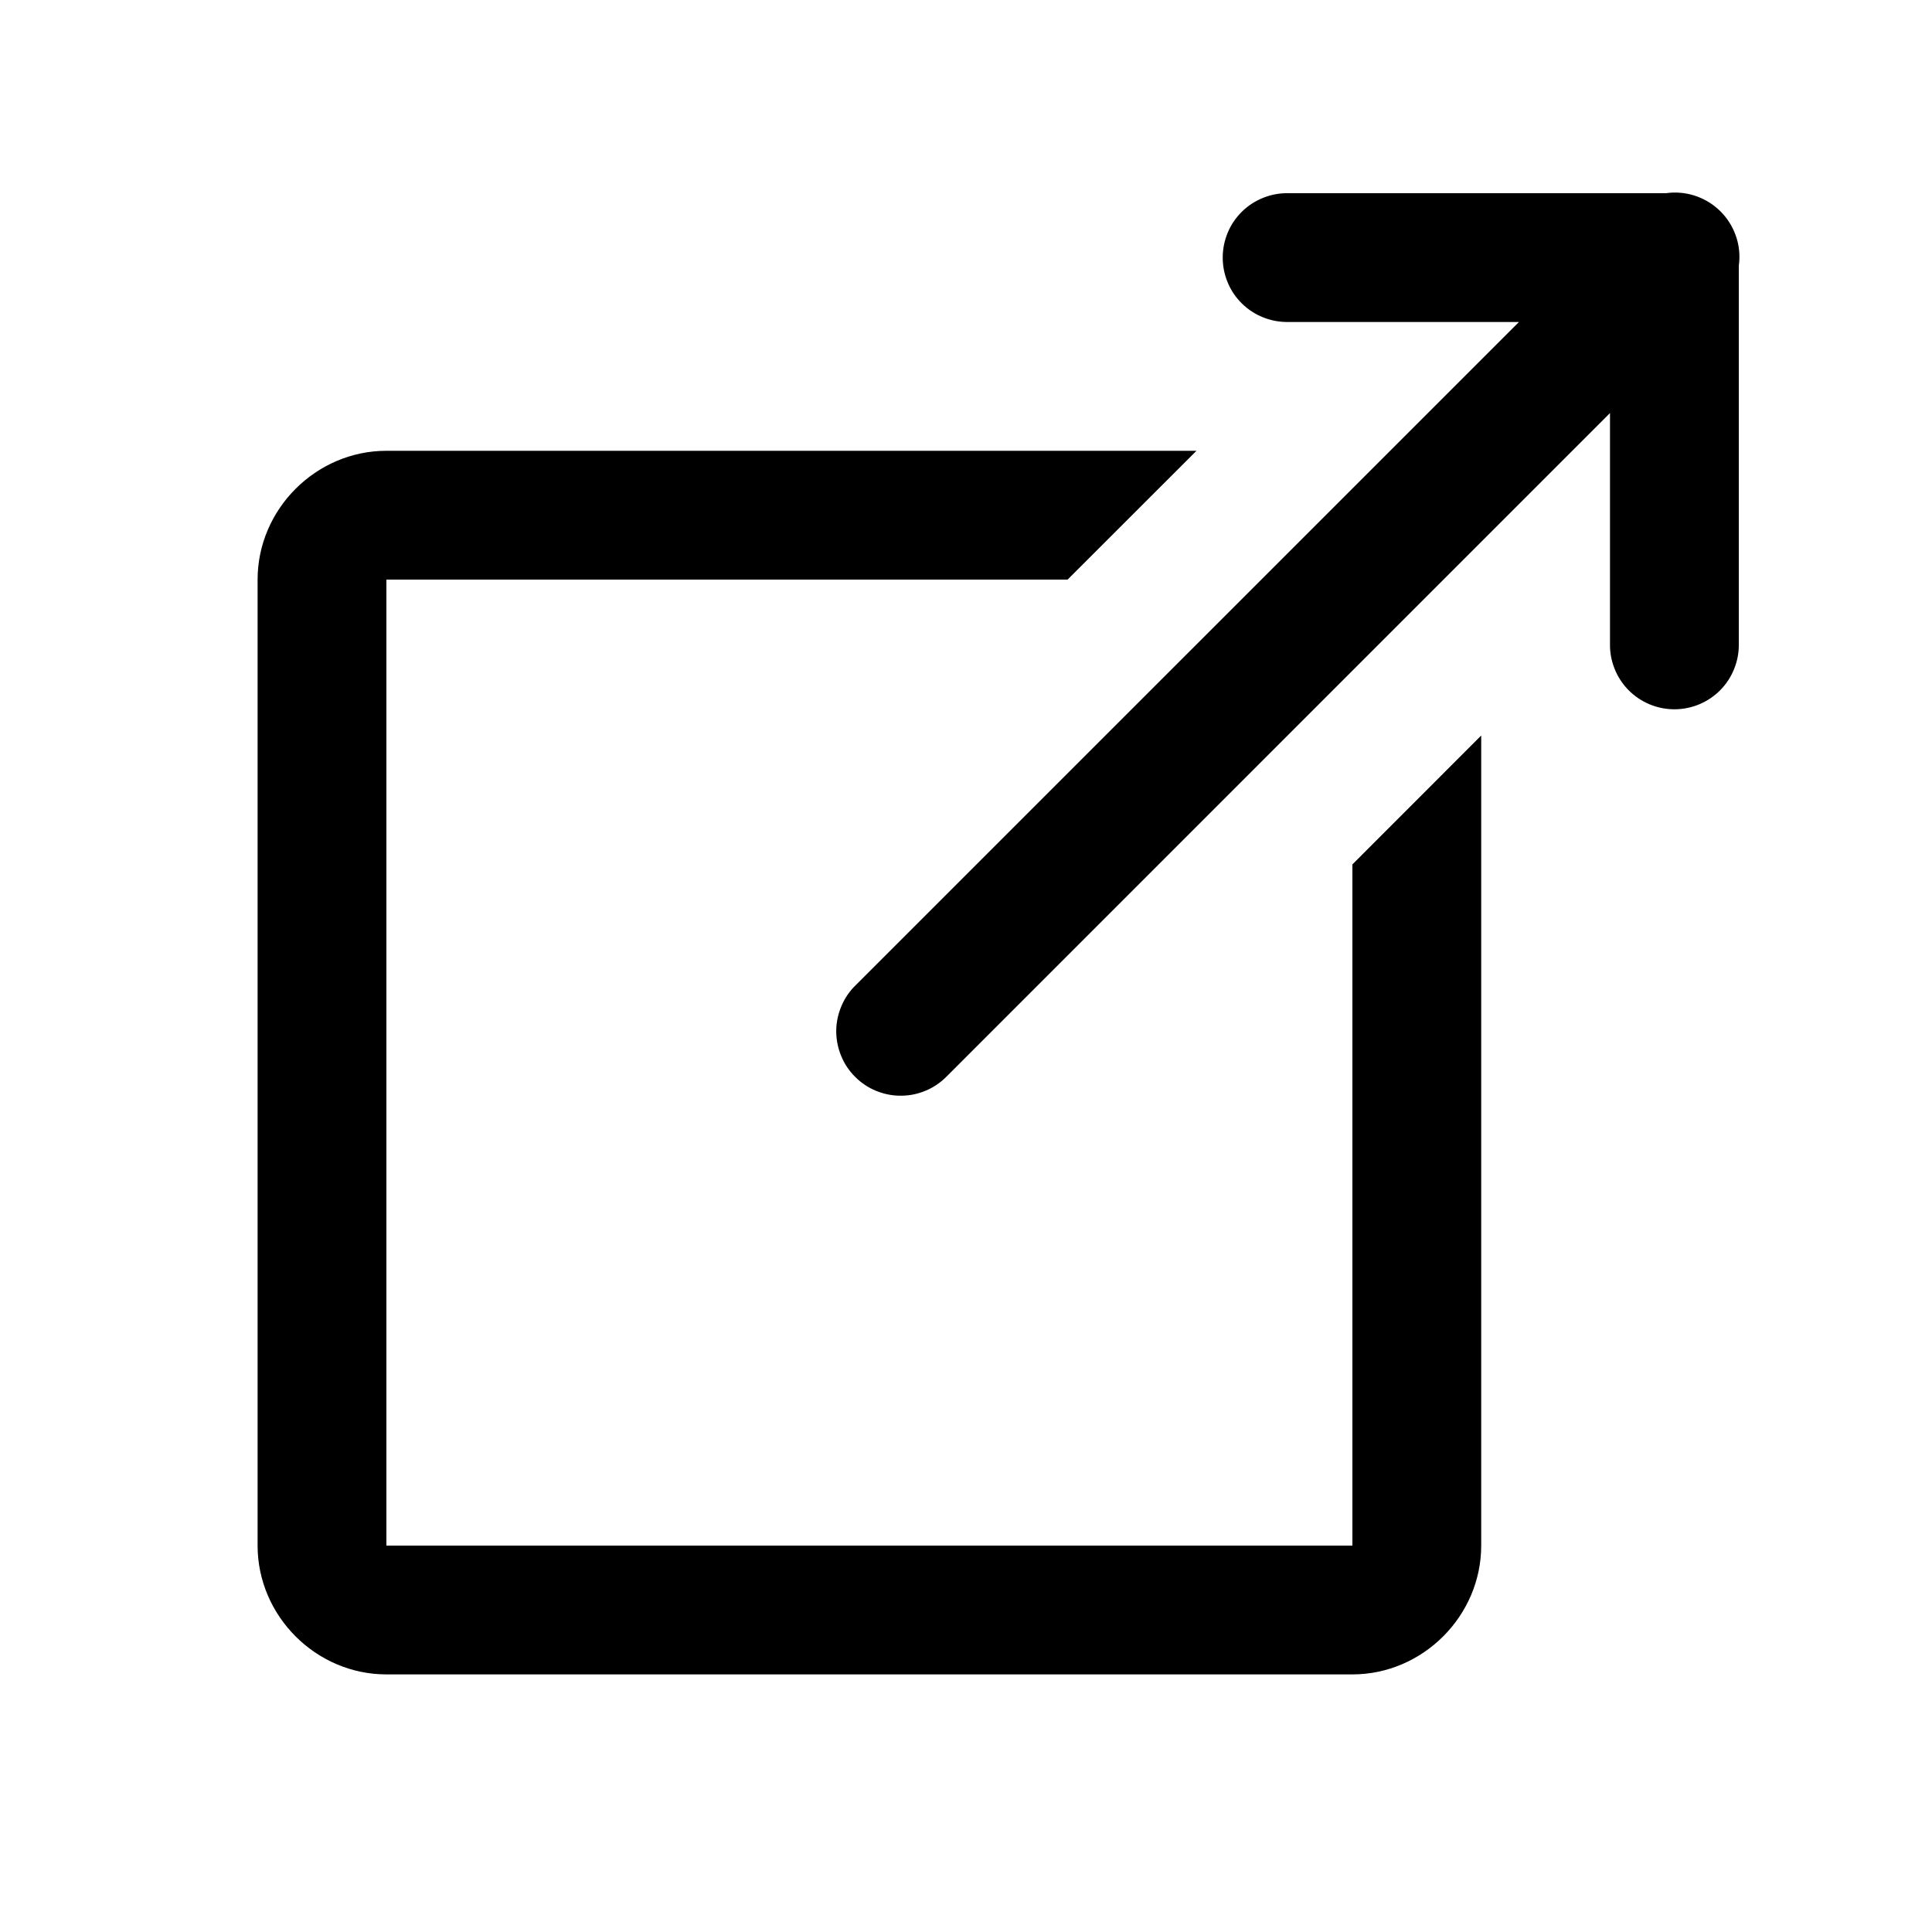
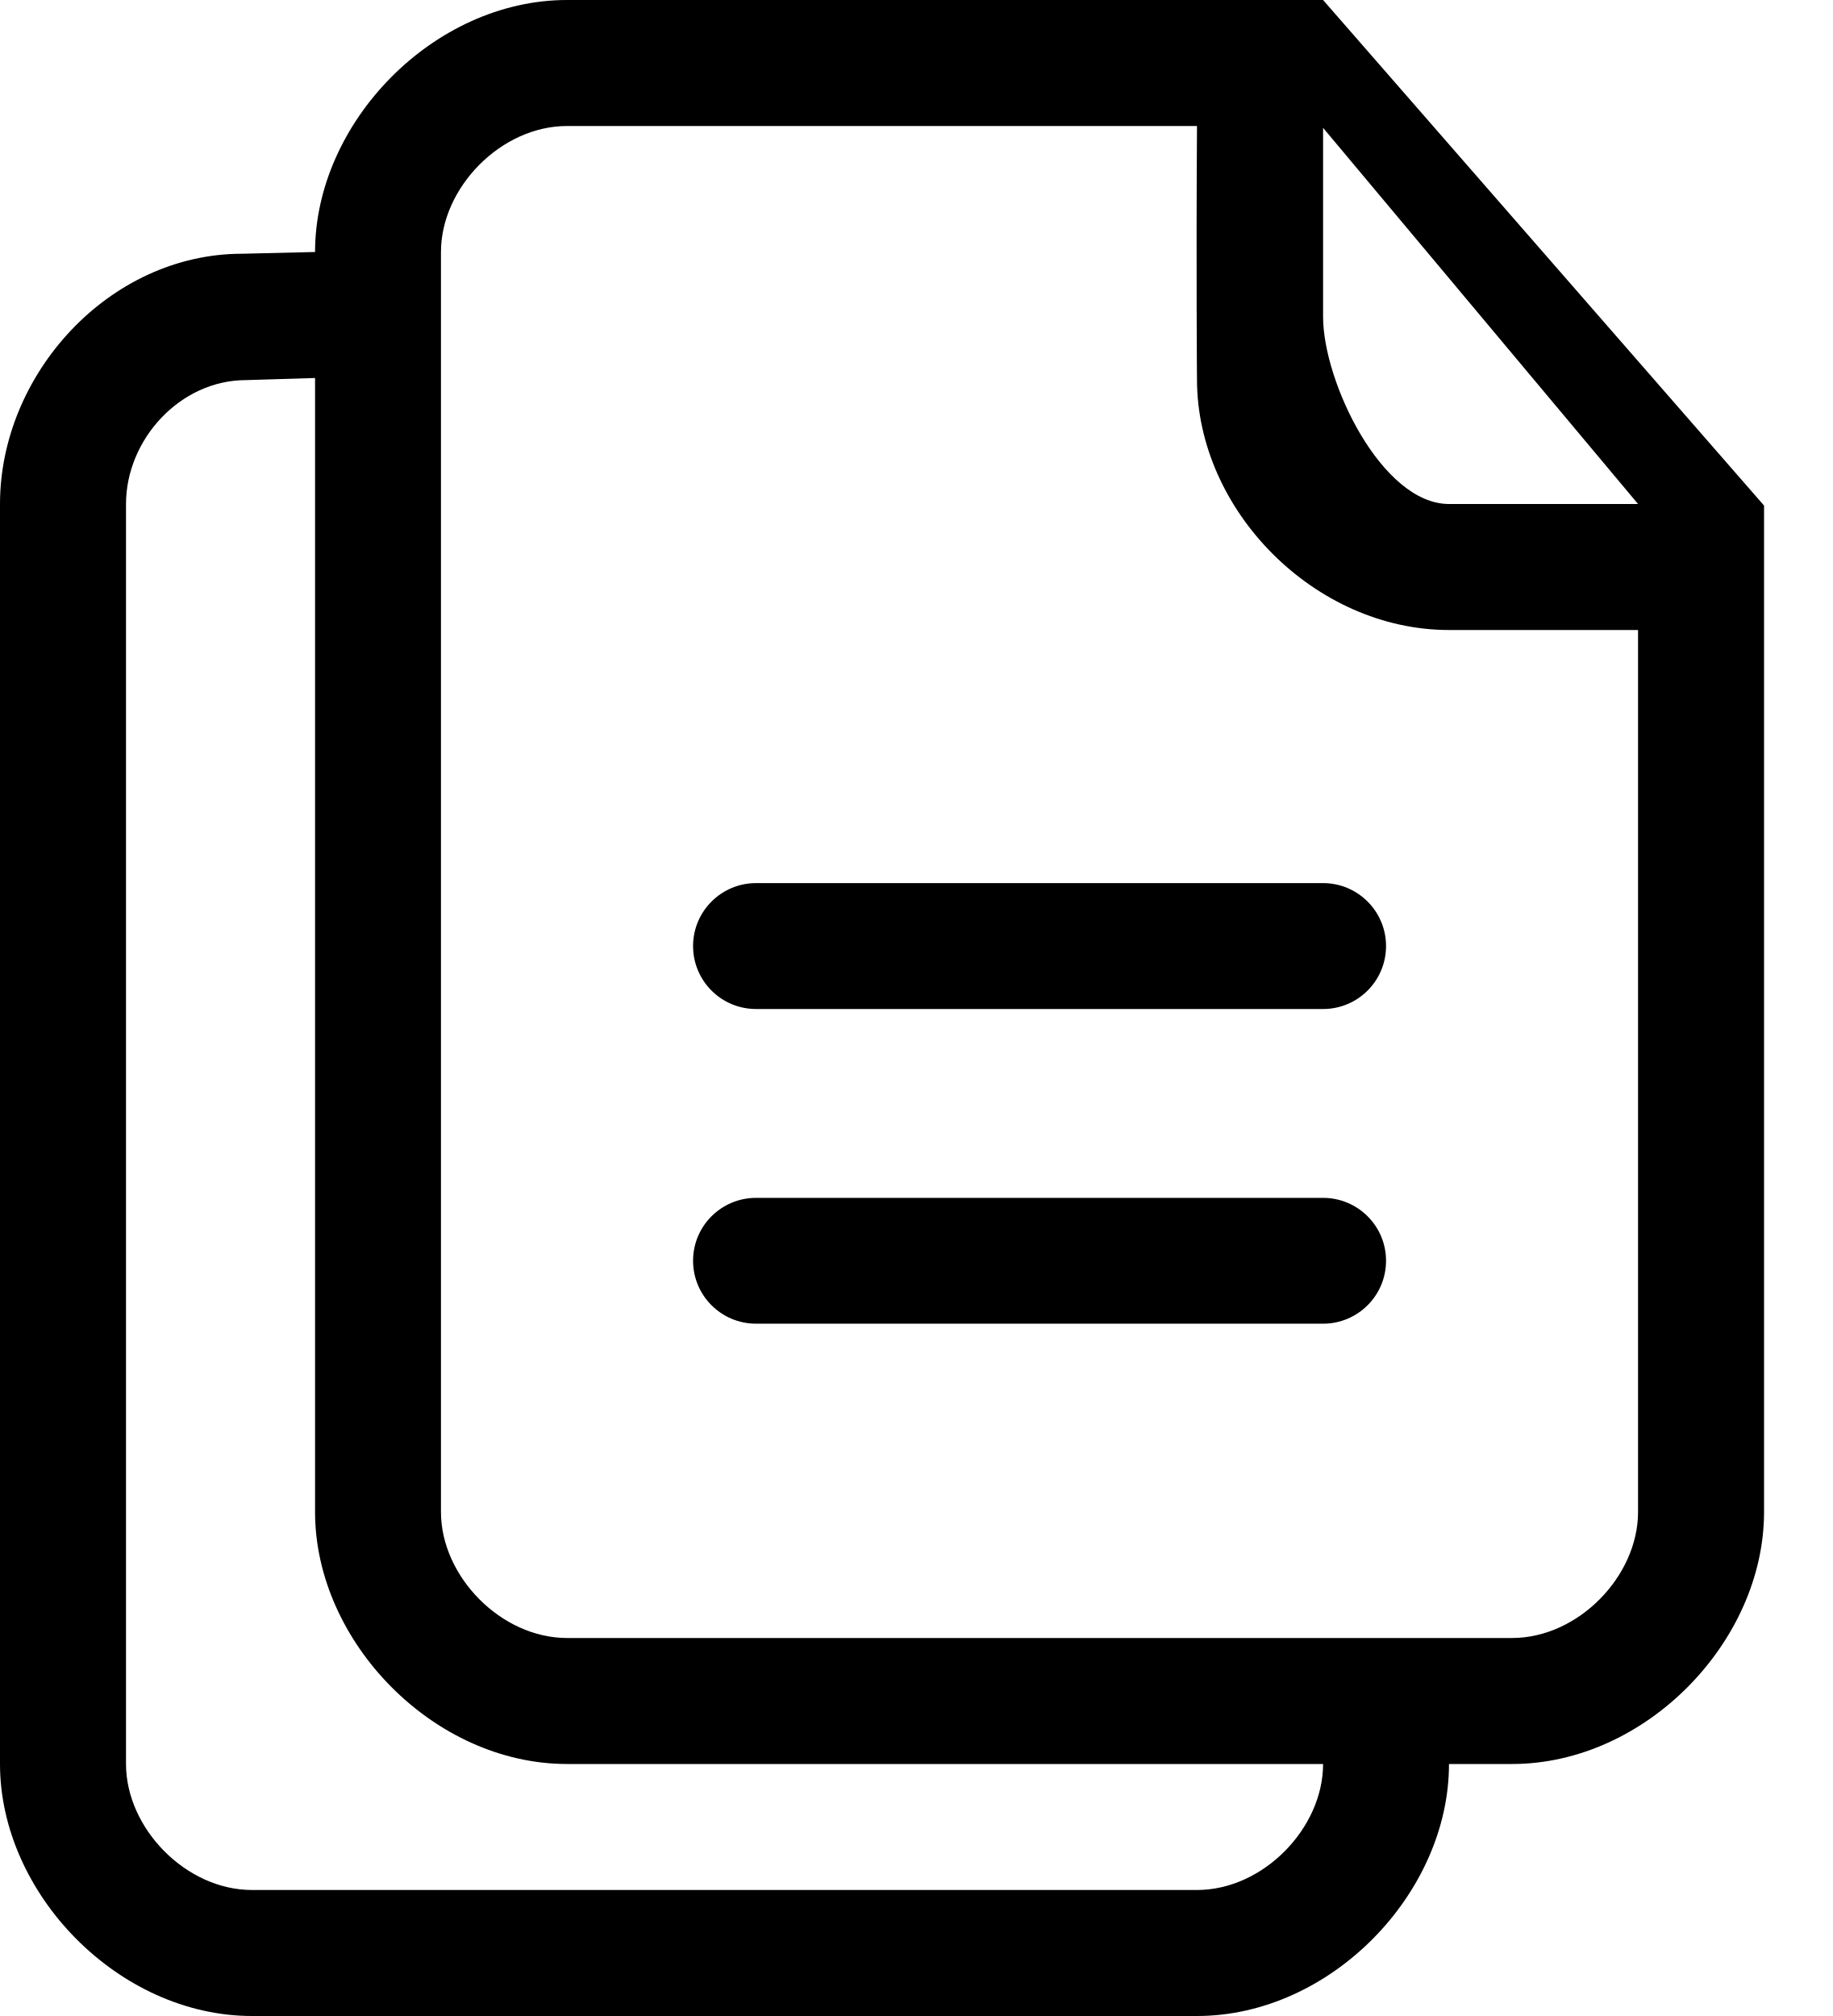
- <svg xmlns="http://www.w3.org/2000/svg" width="24" height="24" viewBox="0 0 24 24" fill="none">
-   <path d="M20.784 2.392C20.755 2.393 20.725 2.396 20.695 2.4H16C15.894 2.398 15.789 2.418 15.69 2.458C15.592 2.497 15.502 2.556 15.427 2.63C15.351 2.705 15.291 2.793 15.251 2.891C15.21 2.989 15.189 3.094 15.189 3.2C15.189 3.306 15.21 3.411 15.251 3.509C15.291 3.607 15.351 3.695 15.427 3.77C15.502 3.844 15.592 3.903 15.69 3.942C15.789 3.982 15.894 4.001 16 4H18.869L10.634 12.234C10.557 12.308 10.496 12.396 10.454 12.494C10.412 12.592 10.389 12.697 10.388 12.803C10.387 12.91 10.408 13.015 10.448 13.114C10.488 13.213 10.547 13.302 10.623 13.377C10.698 13.453 10.787 13.512 10.886 13.552C10.985 13.592 11.09 13.613 11.197 13.611C11.303 13.611 11.408 13.588 11.506 13.546C11.604 13.504 11.692 13.442 11.766 13.366L20 5.131V8C19.998 8.106 20.018 8.211 20.058 8.31C20.097 8.408 20.156 8.498 20.23 8.573C20.305 8.649 20.393 8.708 20.491 8.749C20.589 8.79 20.694 8.811 20.8 8.811C20.906 8.811 21.011 8.79 21.109 8.749C21.206 8.708 21.295 8.649 21.37 8.573C21.444 8.498 21.503 8.408 21.542 8.31C21.582 8.211 21.602 8.106 21.6 8V3.302C21.616 3.186 21.607 3.069 21.573 2.958C21.538 2.847 21.481 2.744 21.403 2.658C21.325 2.571 21.23 2.503 21.123 2.457C21.016 2.411 20.901 2.389 20.784 2.392ZM4.8 5.6C3.925 5.6 3.2 6.326 3.2 7.2V19.2C3.2 20.074 3.925 20.8 4.8 20.8H16.8C17.674 20.8 18.4 20.074 18.4 19.2V11.2V9.137L16.8 10.738V12.8V19.2H4.8V7.2H11.2H12.8H13.262L14.863 5.6H12.8H11.2H4.8Z" fill="black" />
+ <svg xmlns="http://www.w3.org/2000/svg" width="20" height="22" viewBox="0 0 20 22" fill="none">
+   <path d="M14.438 0C14.352 0 6.188 0 6.188 0C4.733 0 3.438 1.334 3.438 2.75L2.643 2.769C1.189 2.769 0 4.084 0 5.5V19.25C0 20.666 1.295 22 2.75 22H13.062C14.517 22 15.812 20.666 15.812 19.25H16.5C17.955 19.25 19.25 17.916 19.25 16.5V5.517L14.438 0ZM13.062 20.625H2.75C2.028 20.625 1.375 19.951 1.375 19.25V5.5C1.375 4.799 1.963 4.148 2.685 4.148L3.438 4.125V16.5C3.438 17.916 4.733 19.25 6.188 19.25H14.438C14.438 19.951 13.784 20.625 13.062 20.625ZM17.875 16.5C17.875 17.201 17.222 17.875 16.5 17.875H6.188C5.466 17.875 4.812 17.201 4.812 16.5V2.75C4.812 2.049 5.466 1.375 6.188 1.375H13.062C13.052 2.958 13.062 4.142 13.062 4.142C13.062 5.571 14.348 6.875 15.812 6.875C15.812 6.875 16.543 6.875 17.875 6.875V16.5ZM15.812 5.5C15.08 5.5 14.438 4.17 14.438 3.456C14.438 3.456 14.438 2.733 14.438 1.396V1.395L17.875 5.5H15.812ZM14.438 9.637H8.25C7.871 9.637 7.563 9.945 7.563 10.324C7.563 10.704 7.871 11.011 8.25 11.011H14.438C14.817 11.011 15.125 10.704 15.125 10.324C15.125 9.945 14.817 9.637 14.438 9.637ZM14.438 13.072H8.25C7.871 13.072 7.563 13.379 7.563 13.758C7.563 14.138 7.871 14.445 8.25 14.445H14.438C14.817 14.445 15.125 14.138 15.125 13.758C15.125 13.379 14.817 13.072 14.438 13.072Z" fill="black" />
</svg>
